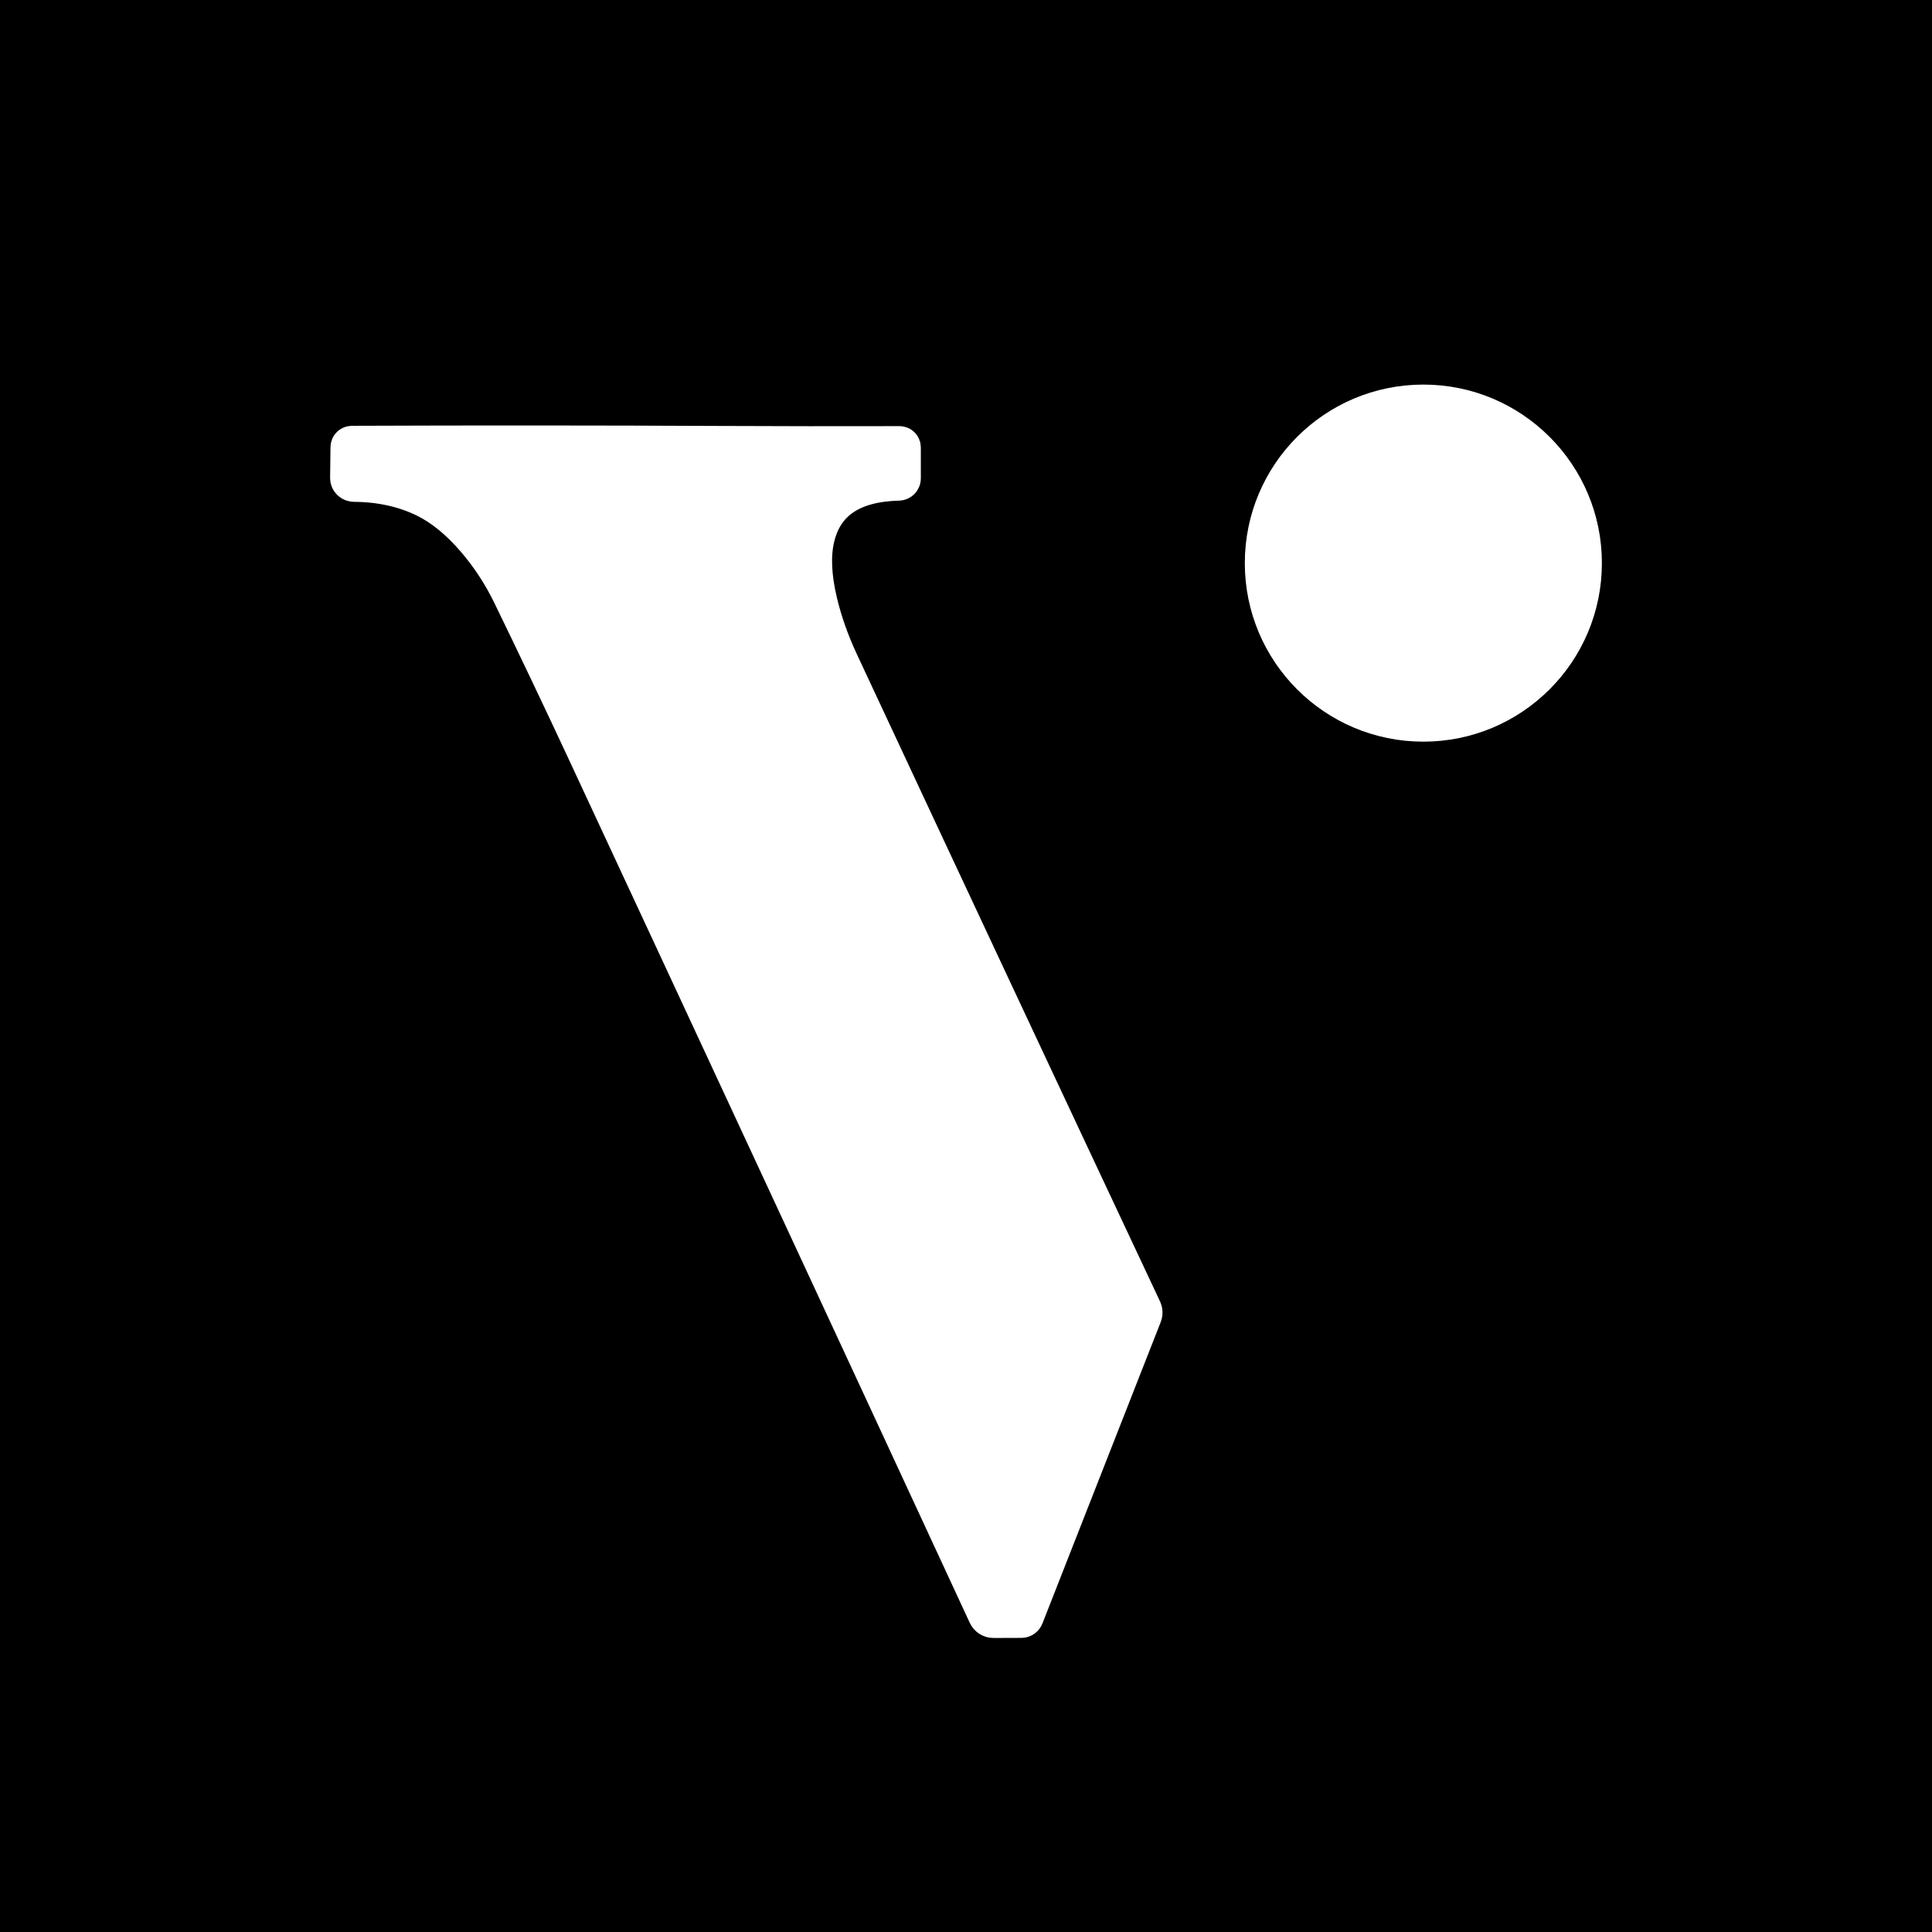
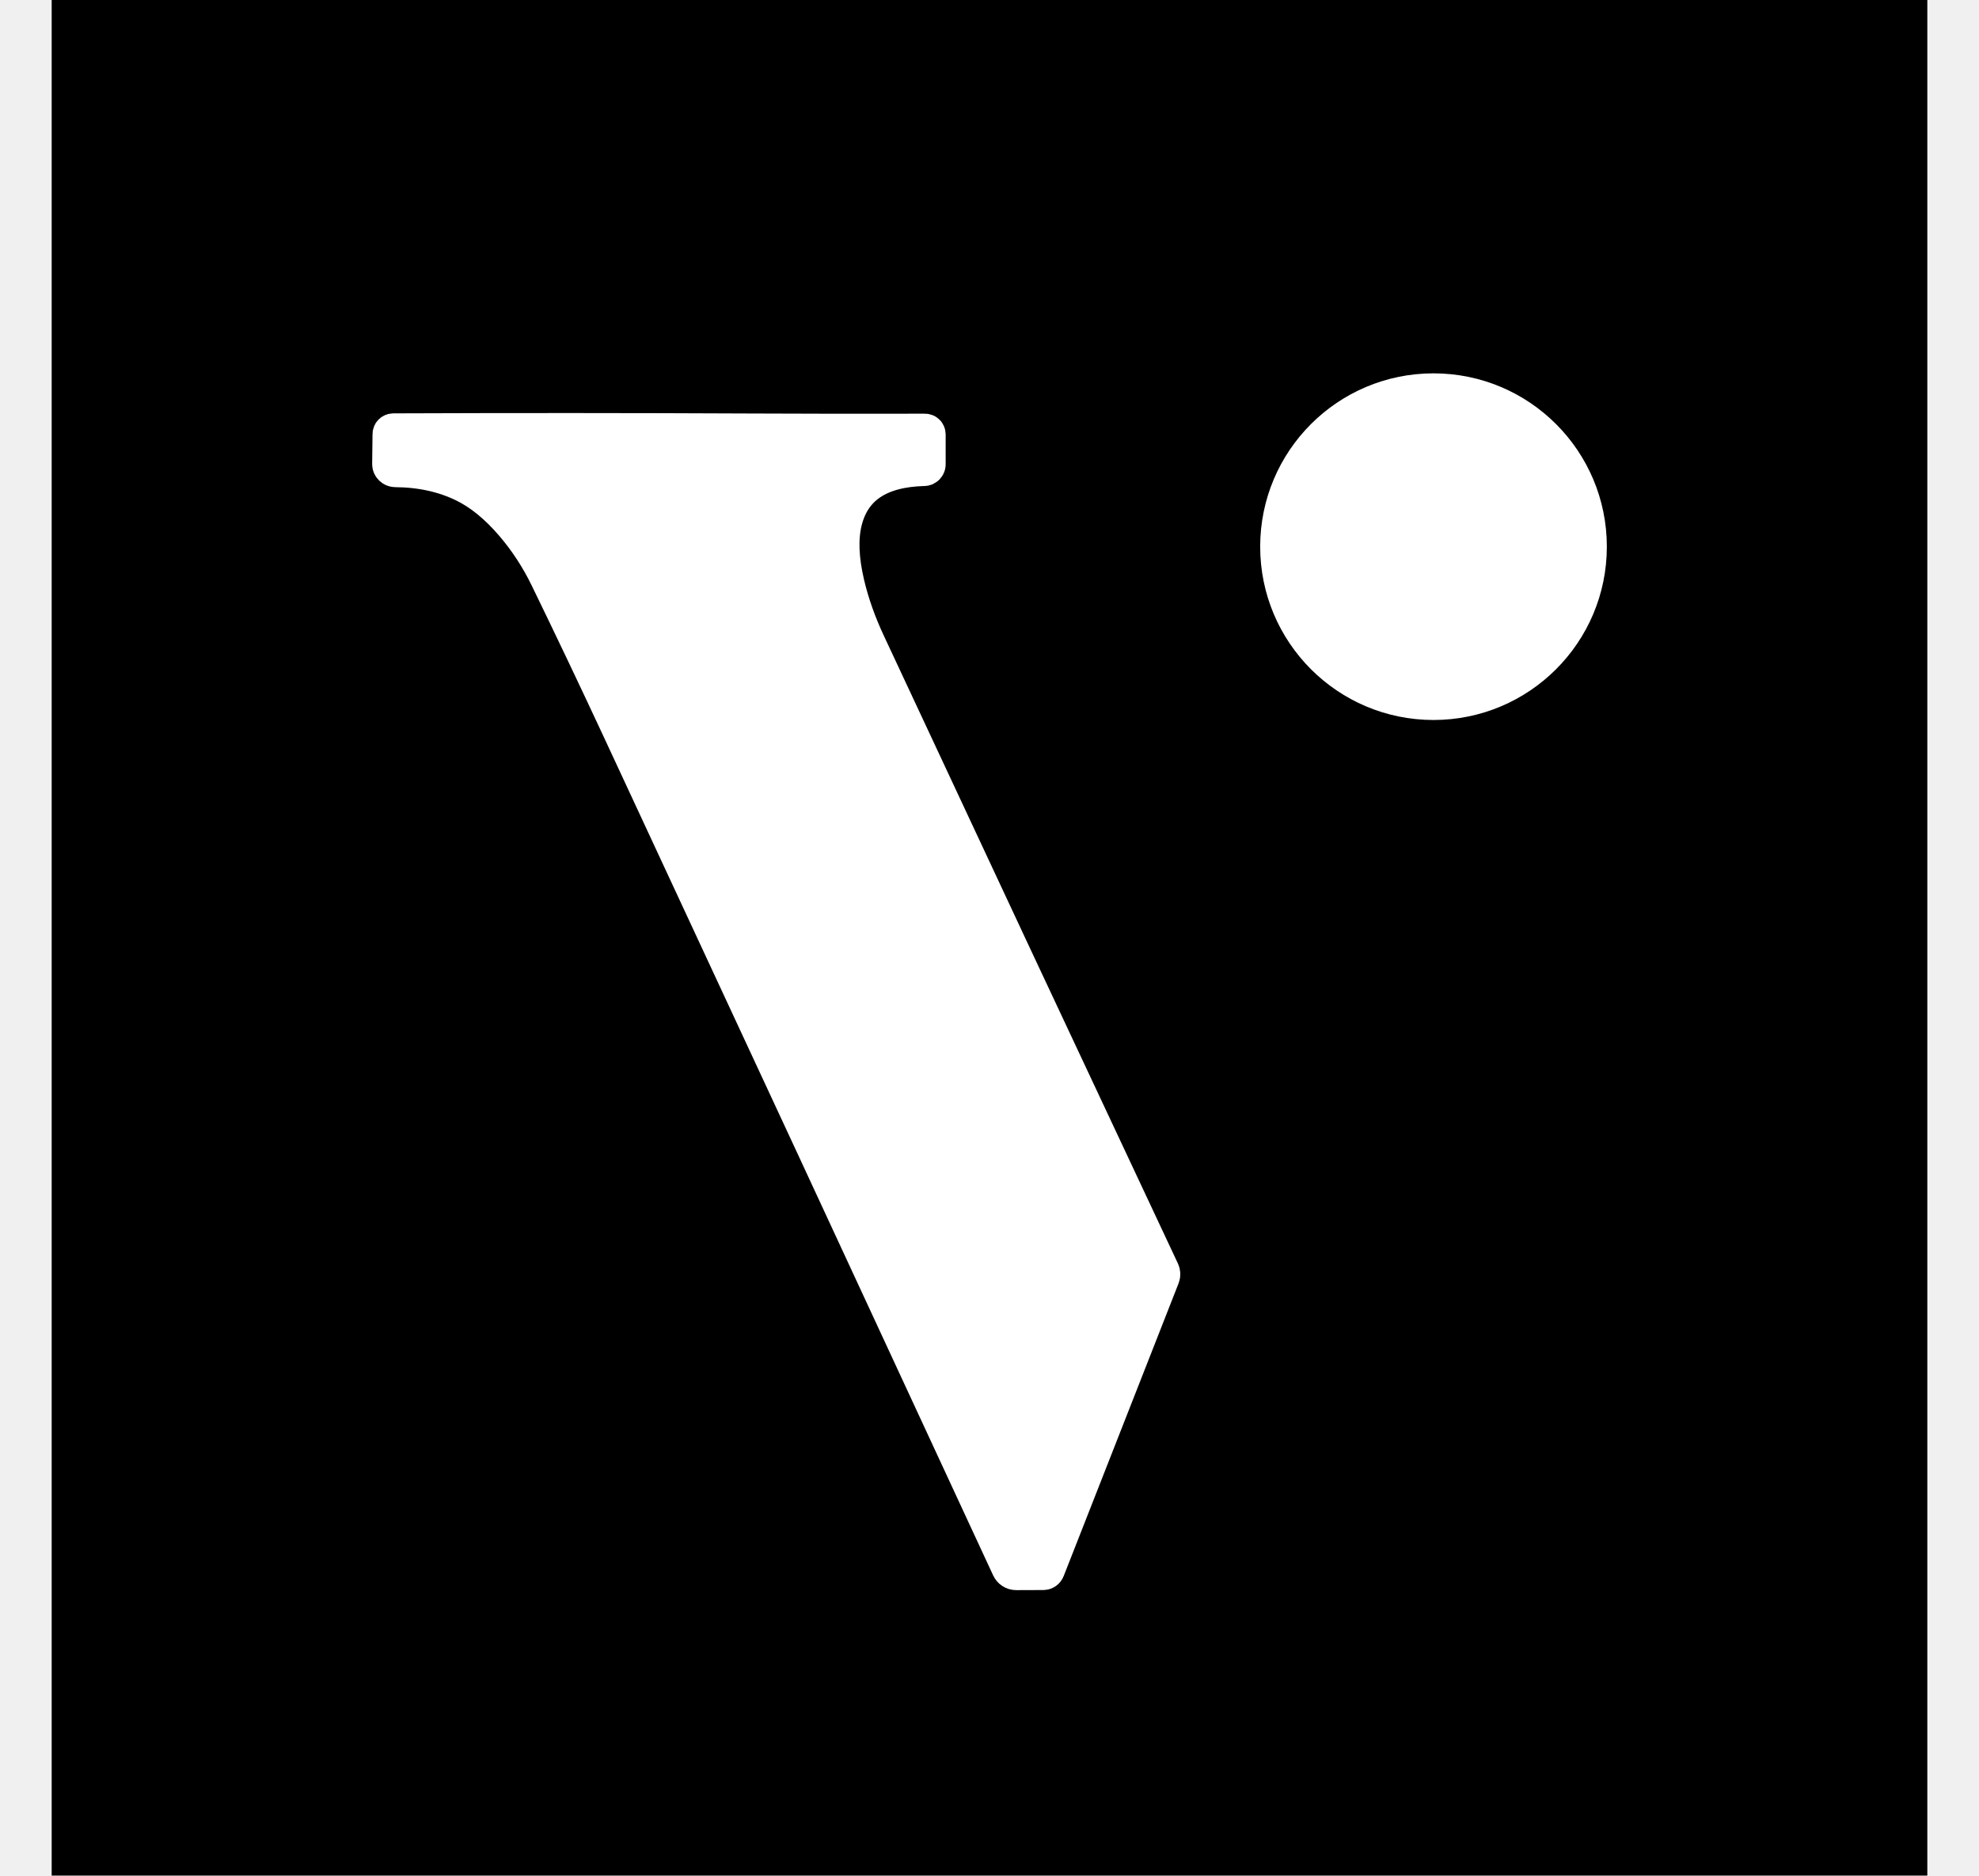
- <svg xmlns="http://www.w3.org/2000/svg" width="100%" height="100%" viewBox="0 0 256 256" version="1.1" xml:space="preserve" style="fill-rule:evenodd;clip-rule:evenodd;stroke-linejoin:round;stroke-miterlimit:2;">
-   <g id="background">
-     <rect x="0" y="0" width="256" height="256" />
-   </g>
-   <g transform="matrix(0.629266,0,0,0.629266,55.9585,48.4261)">
-     <g transform="matrix(1,0,0,1,-113.5,-79)">
-       <circle cx="324.29" cy="120.62" r="33.62" style="fill:white;stroke:white;stroke-width:7.95px;" />
+ <svg xmlns="http://www.w3.org/2000/svg" version="1.1" width="100%" height="100%">
+   <svg width="100%" height="100%" viewBox="0 0 256 256" version="1.1" xml:space="preserve" style="fill-rule:evenodd;clip-rule:evenodd;stroke-linejoin:round;stroke-miterlimit:2;">
+     <g id="SvgjsG1000">
+       <rect x="0" y="0" width="256" height="256" />
    </g>
-     <g transform="matrix(1,0,0,1,-113.5,-79)">
-       <path d="M176.06,95.71C188.707,95.77 201.353,95.783 214,95.75C214.274,95.75 214.5,95.976 214.5,96.25L214.5,102.77C214.5,103.158 214.187,103.479 213.8,103.49C203.973,103.737 198.157,107.657 196.35,115.25C195.477,118.917 195.66,123.393 196.9,128.68C197.9,132.933 199.413,137.227 201.44,141.56C222.673,187.047 243.947,232.463 265.26,277.81C265.426,278.181 265.437,278.6 265.29,278.97L240.37,342.47C240.255,342.759 239.986,342.953 239.69,342.96L233.77,342.98C233.18,342.985 232.635,342.632 232.38,342.08C204.093,281.007 175.873,220.237 147.72,159.77C142.653,148.897 137.497,138.067 132.25,127.28C130.19,123.04 127.653,119.163 124.64,115.65C121.22,111.663 117.67,108.777 113.99,106.99C109.597,104.863 104.647,103.78 99.14,103.74C98.542,103.734 98.055,103.269 98.06,102.71L98.14,96.19C98.14,95.914 98.382,95.685 98.68,95.68C124.473,95.58 150.267,95.59 176.06,95.71Z" style="fill:white;fill-rule:nonzero;stroke:white;stroke-width:7.95px;" />
+     <g transform="matrix(0.629266,0,0,0.629266,55.9585,48.4261)">
+       <g transform="matrix(1,0,0,1,-113.5,-79)">
+         <circle cx="324.29" cy="120.62" r="33.62" style="fill:white;stroke:white;stroke-width:7.95px;" />
+       </g>
+       <g transform="matrix(1,0,0,1,-113.5,-79)">
+         <path d="M176.06,95.71C188.707,95.77 201.353,95.783 214,95.75C214.274,95.75 214.5,95.976 214.5,96.25L214.5,102.77C214.5,103.158 214.187,103.479 213.8,103.49C203.973,103.737 198.157,107.657 196.35,115.25C195.477,118.917 195.66,123.393 196.9,128.68C197.9,132.933 199.413,137.227 201.44,141.56C222.673,187.047 243.947,232.463 265.26,277.81C265.426,278.181 265.437,278.6 265.29,278.97L240.37,342.47C240.255,342.759 239.986,342.953 239.69,342.96L233.77,342.98C233.18,342.985 232.635,342.632 232.38,342.08C204.093,281.007 175.873,220.237 147.72,159.77C142.653,148.897 137.497,138.067 132.25,127.28C130.19,123.04 127.653,119.163 124.64,115.65C121.22,111.663 117.67,108.777 113.99,106.99C109.597,104.863 104.647,103.78 99.14,103.74C98.542,103.734 98.055,103.269 98.06,102.71L98.14,96.19C98.14,95.914 98.382,95.685 98.68,95.68C124.473,95.58 150.267,95.59 176.06,95.71Z" style="fill:white;fill-rule:nonzero;stroke:white;stroke-width:7.95px;" />
+       </g>
    </g>
-   </g>
+   </svg>
+   <style>@media (prefers-color-scheme: light) { :root { filter: none; } }
+ @media (prefers-color-scheme: dark) { :root { filter: invert(100%); } }
+     </style>
</svg>
